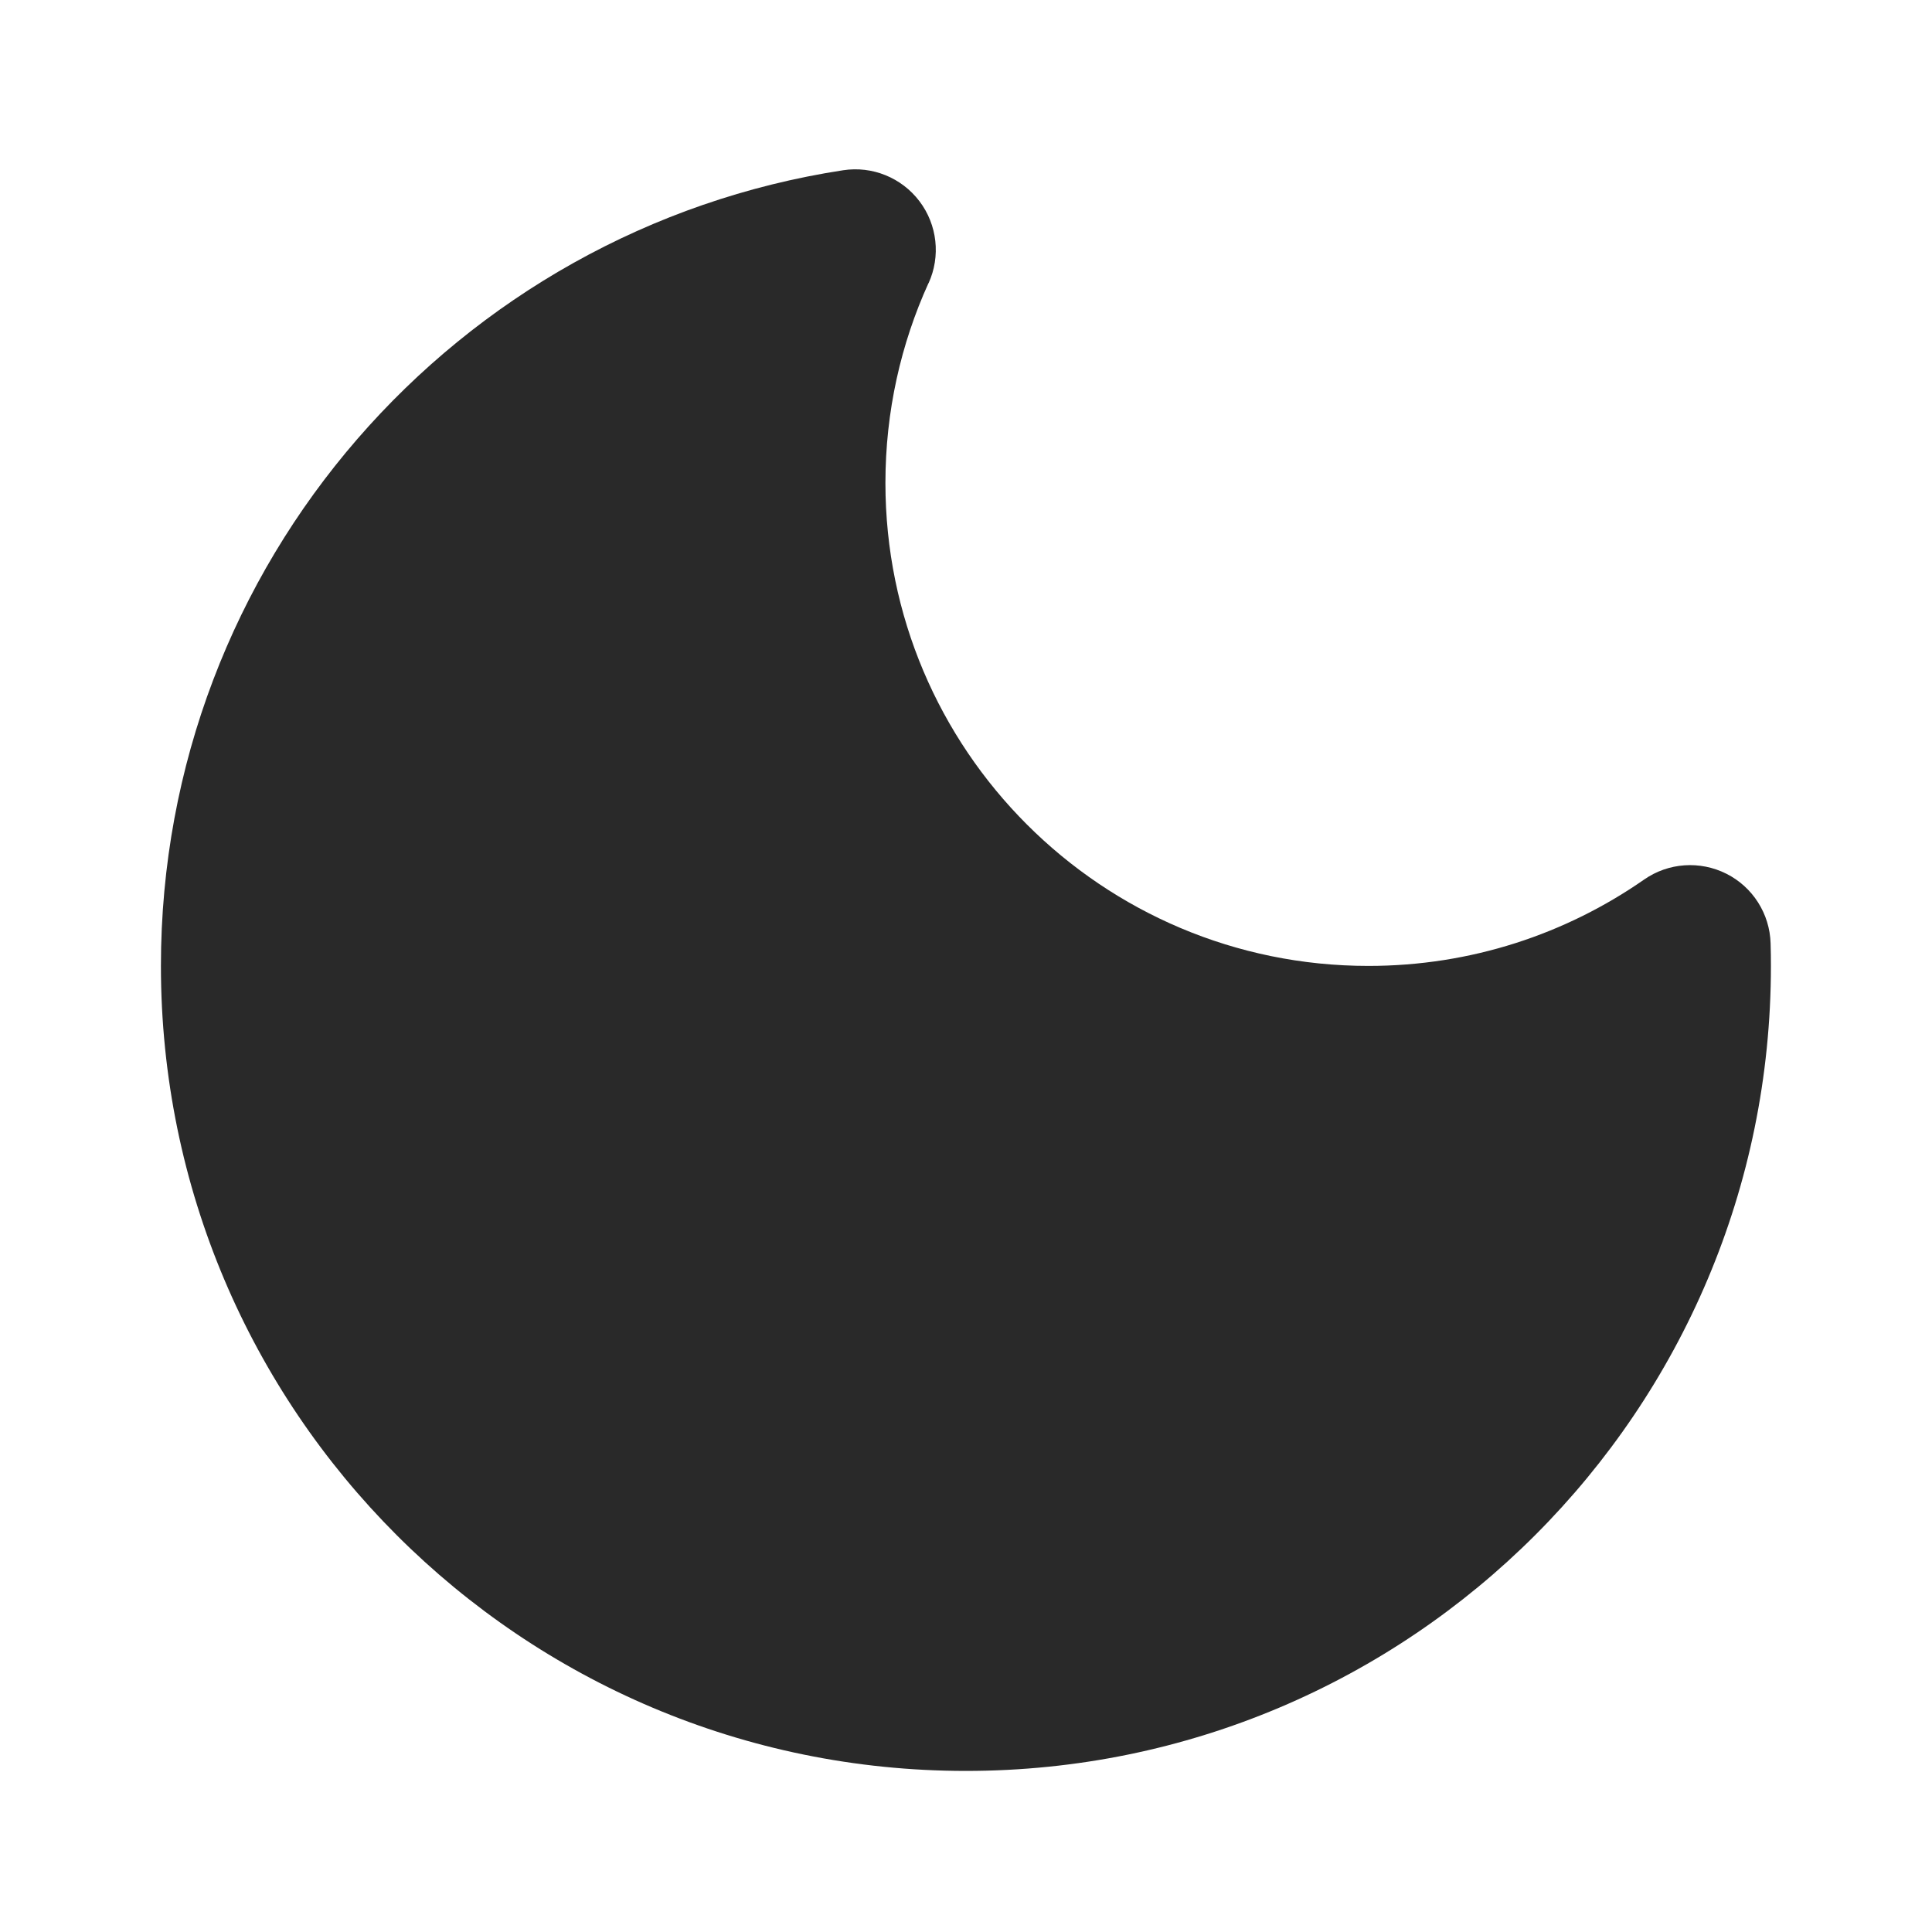
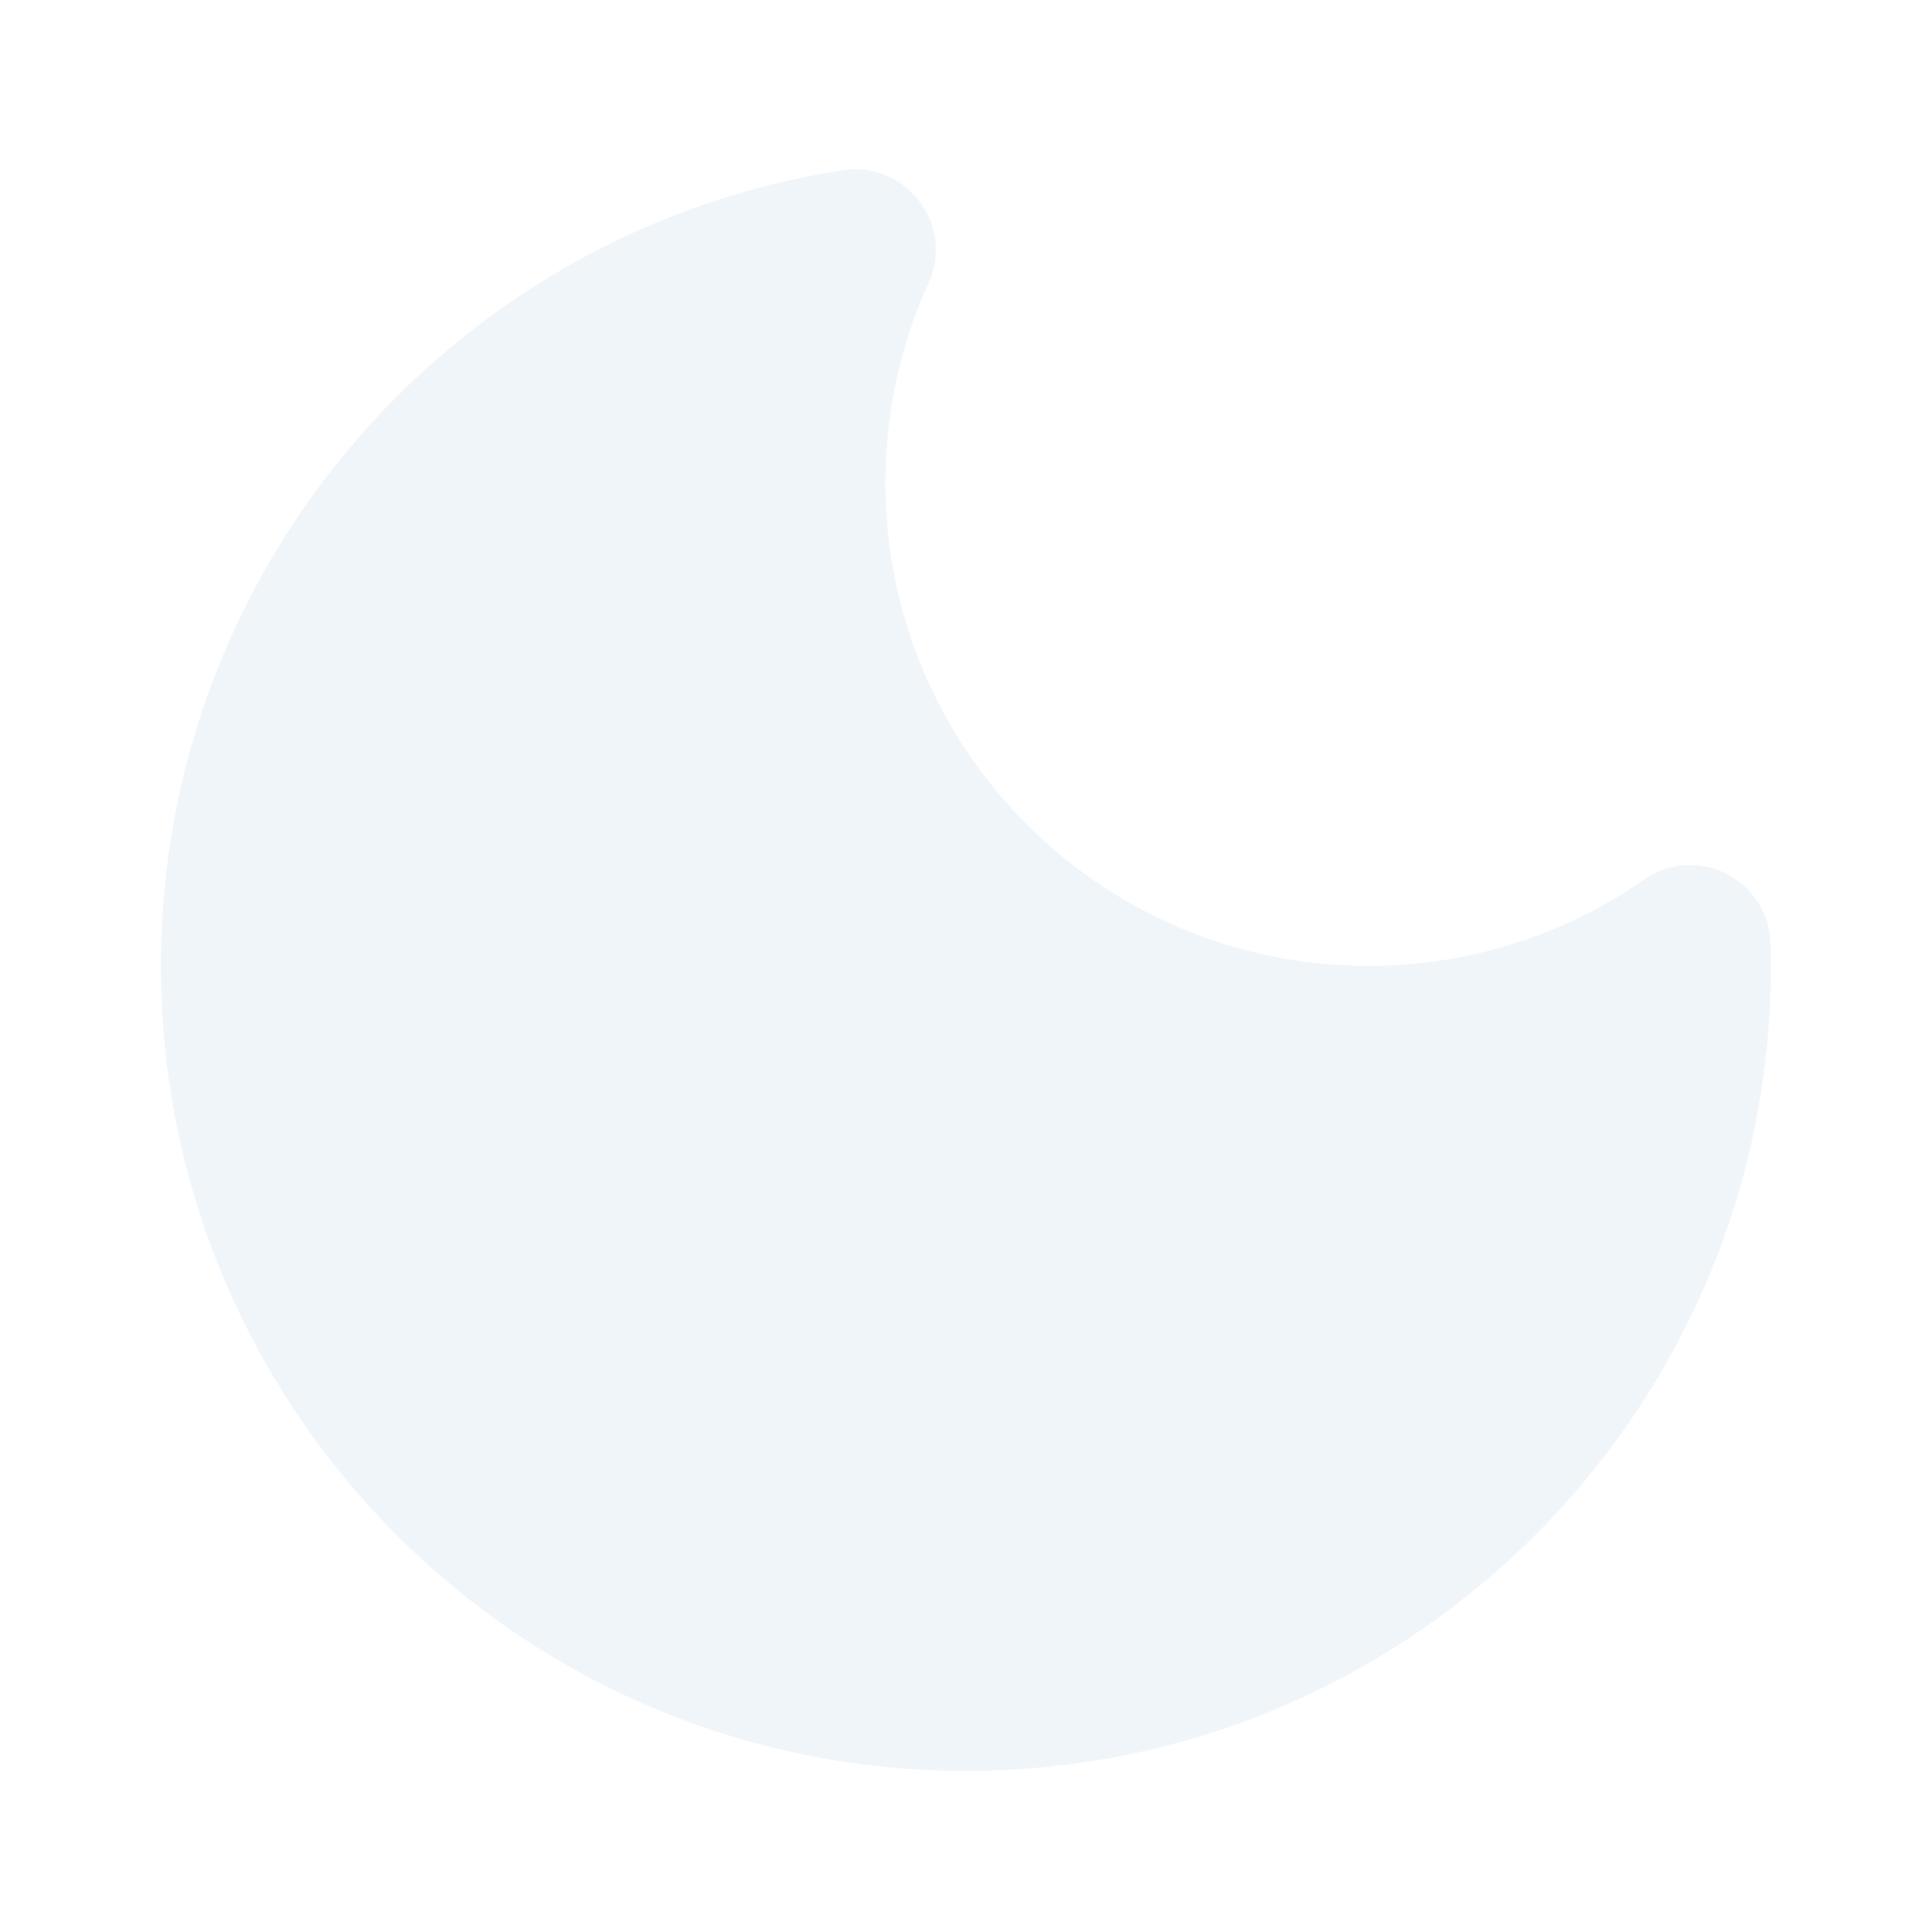
<svg xmlns="http://www.w3.org/2000/svg" fill="none" height="24" viewBox="0 0 24 24" width="24">
-   <path clip-rule="evenodd" d="m11.535 3.518c.152-.334.109-.725-.113-1.018-.222-.293-.586-.441-.949-.385-4.799.736-8.474 4.88-8.474 9.884 0 5.523 4.477 10 10 10 5.523 0 10-4.477 10-10 0-.093-.001-.187-.004-.28-.01-.367-.221-.7-.549-.865s-.721-.138-1.022.072c-.971.676-2.15 1.073-3.425 1.073-3.314 0-6-2.686-6-6 0-.887.192-1.727.535-2.482z" fill="#292929" fill-rule="evenodd" />
+   <path clip-rule="evenodd" d="m11.535 3.518c.152-.334.109-.725-.113-1.018-.222-.293-.586-.441-.949-.385-4.799.736-8.474 4.88-8.474 9.884 0 5.523 4.477 10 10 10 5.523 0 10-4.477 10-10 0-.093-.001-.187-.004-.28-.01-.367-.221-.7-.549-.865s-.721-.138-1.022.072c-.971.676-2.15 1.073-3.425 1.073-3.314 0-6-2.686-6-6 0-.887.192-1.727.535-2.482z" fill="#f0f5f9" fill-rule="evenodd" />
</svg>
